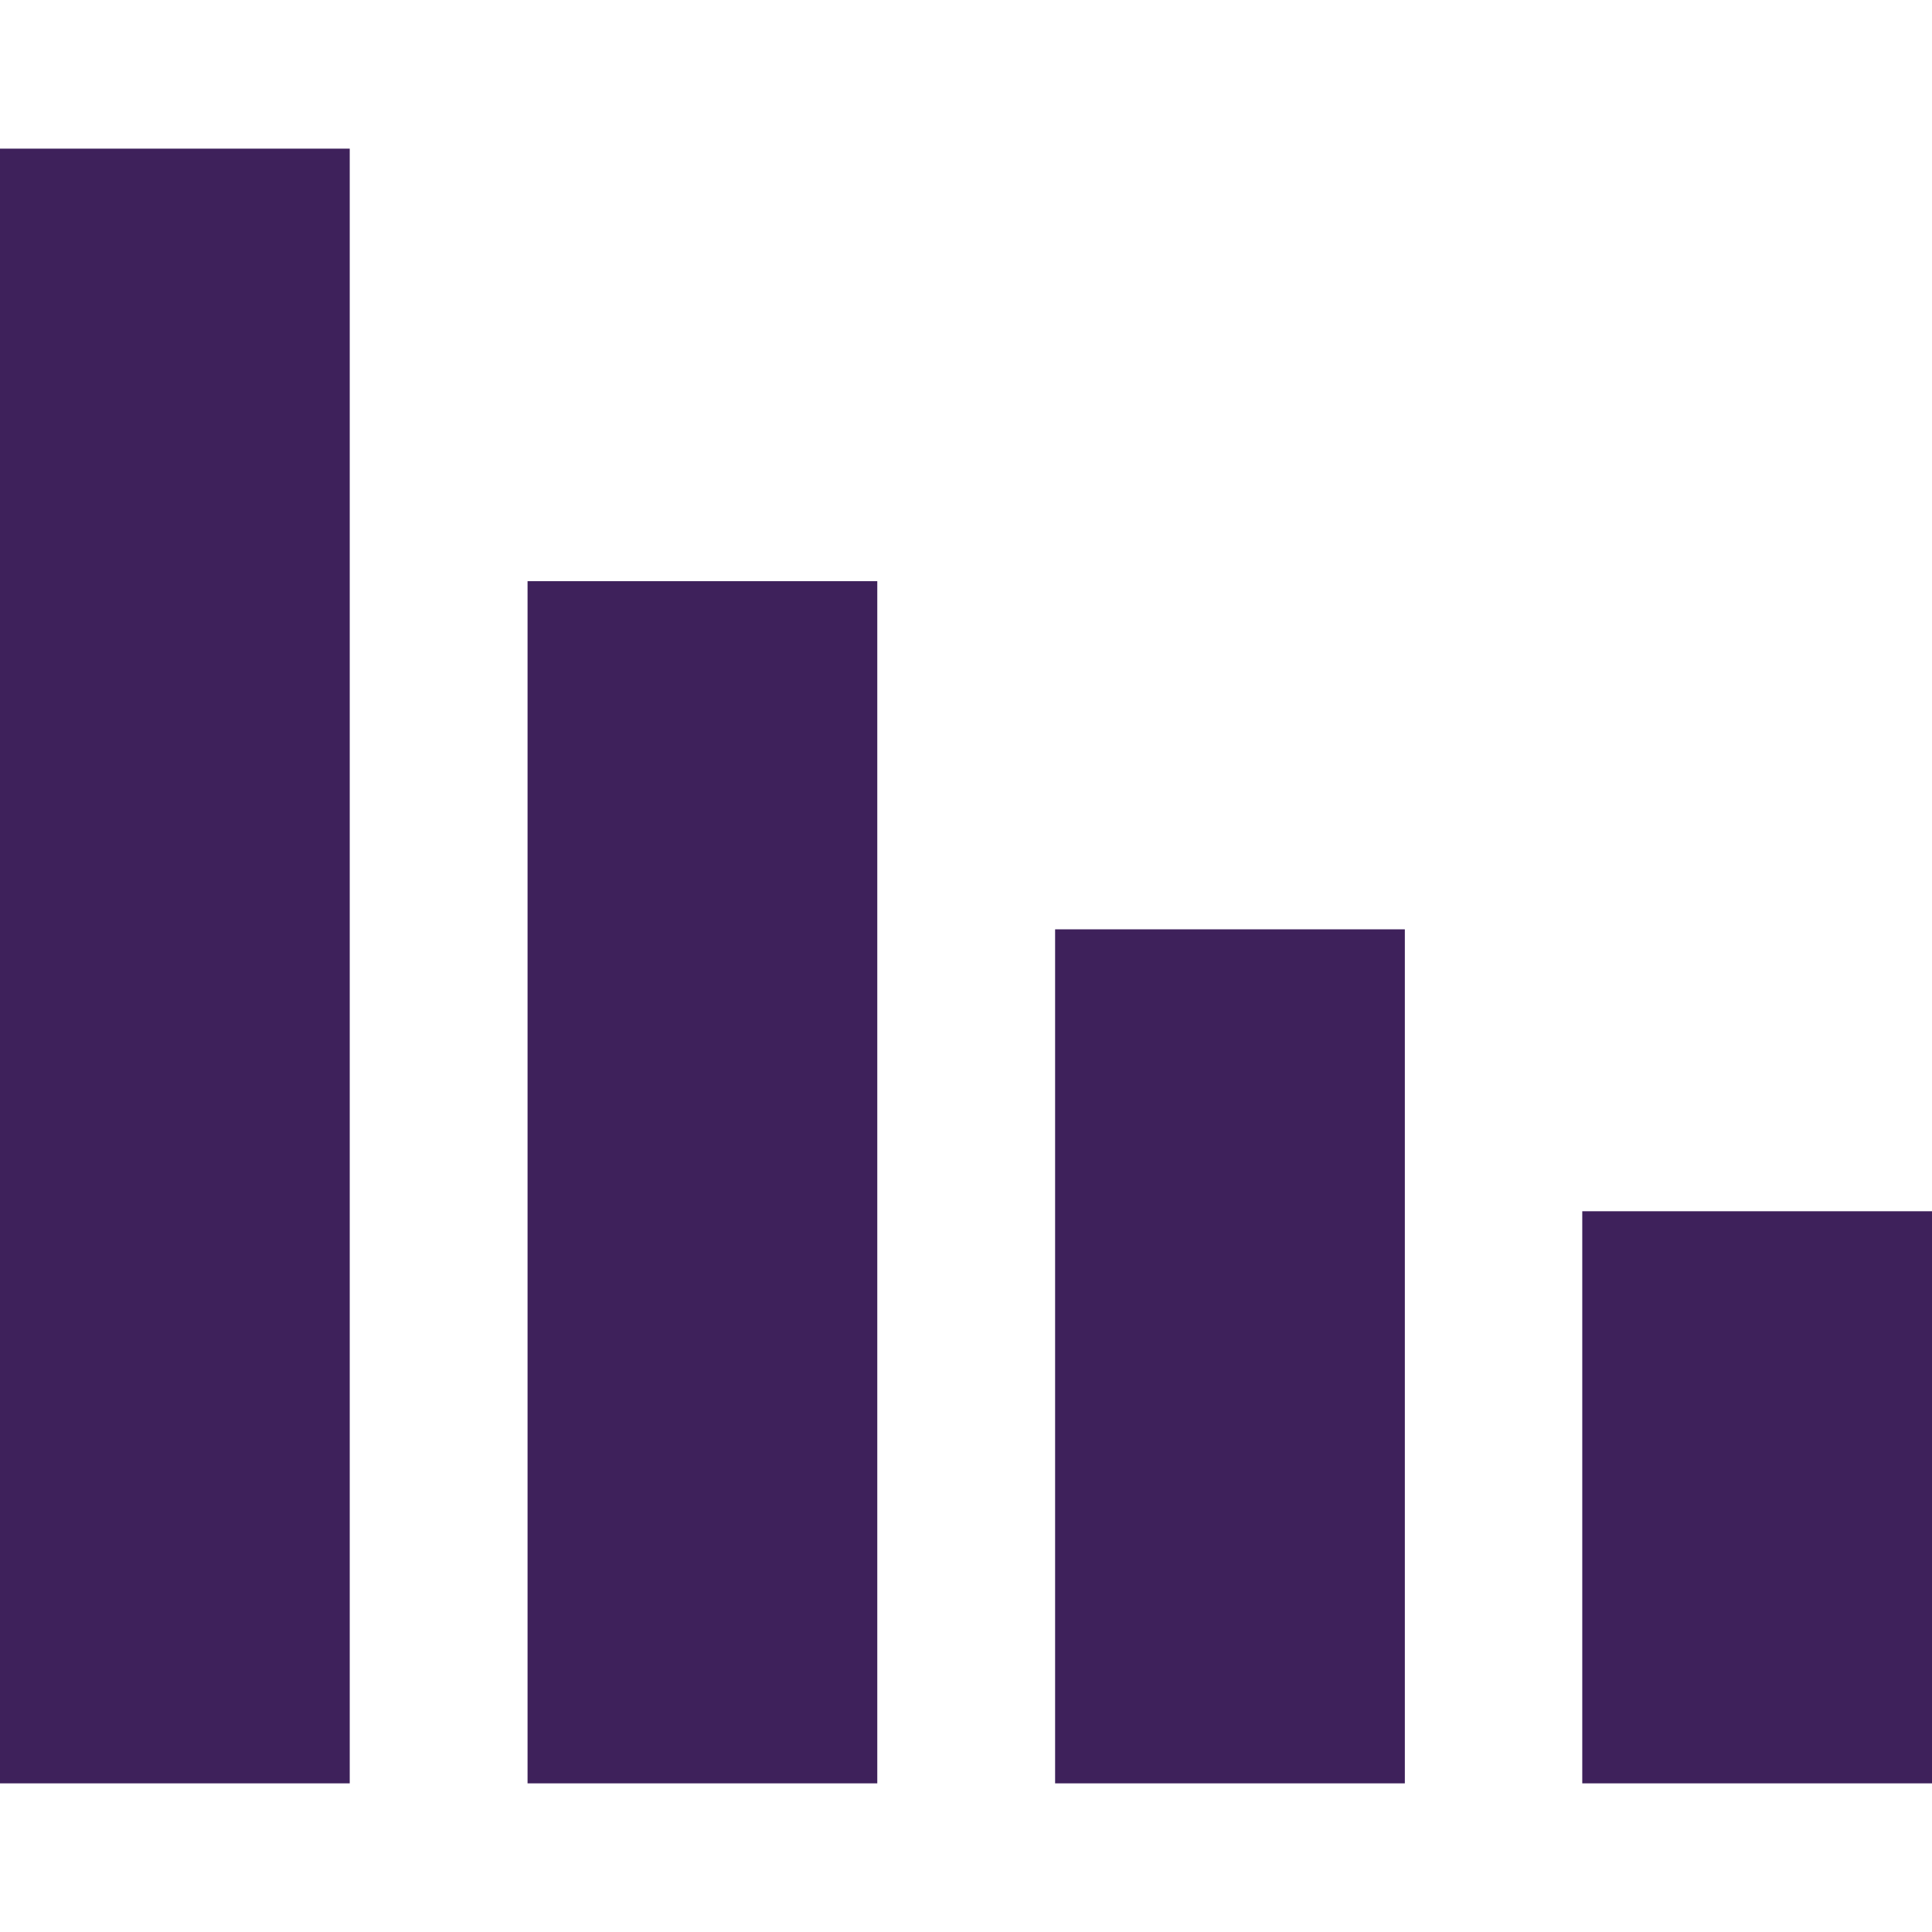
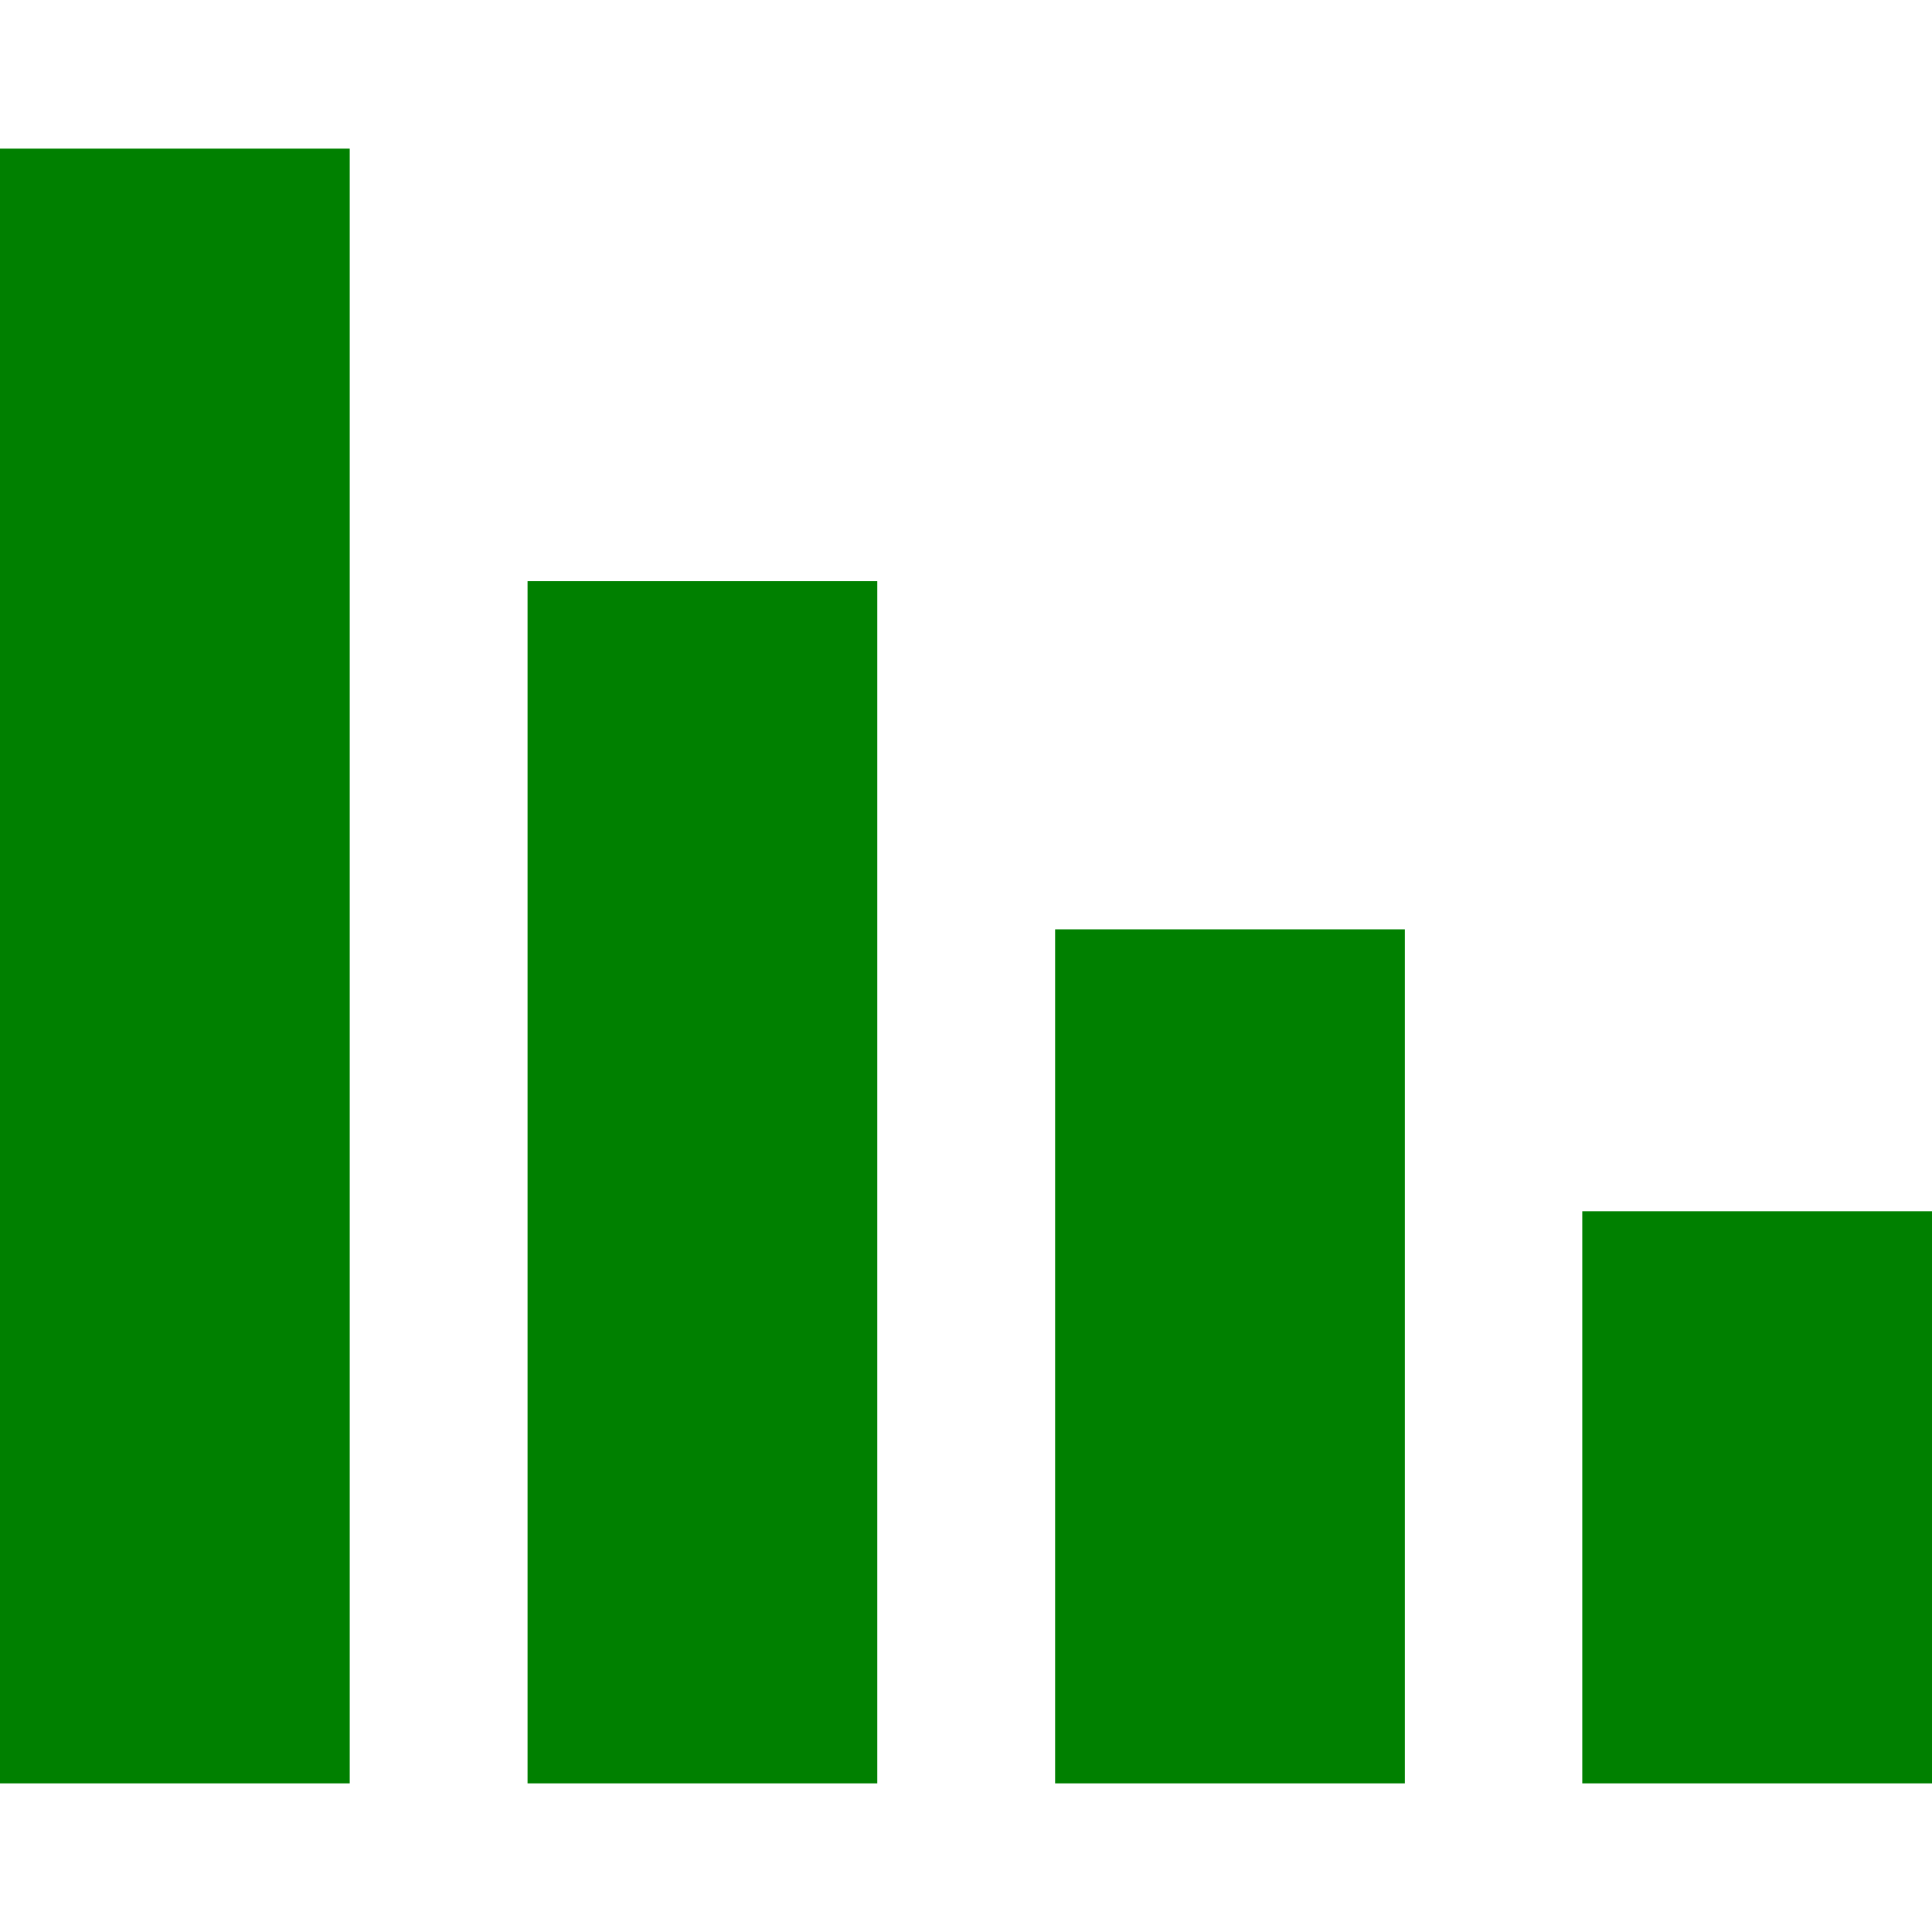
- <svg xmlns="http://www.w3.org/2000/svg" version="1.1" id="Capa_1" x="0px" y="0px" viewBox="0 0 490 490" fill="#3E215B" style="enable-background:new 0 0 490 490;" xml:space="preserve">
+ <svg xmlns="http://www.w3.org/2000/svg" version="1.1" id="Capa_1" x="0px" y="0px" viewBox="0 0 490 490" fill="green" style="enable-background:new 0 0 490 490;" xml:space="preserve">
  <g>
    <g>
      <rect y="37.7" width="88.7" height="414.6" />
      <rect x="133.8" y="147.4" width="88.7" height="304.9" />
      <rect x="267.6" y="235.7" width="88.7" height="216.6" />
      <rect x="401.3" y="307.2" width="88.7" height="145.1" />
    </g>
  </g>
  <g>
</g>
  <g>
</g>
  <g>
</g>
  <g>
</g>
  <g>
</g>
  <g>
</g>
  <g>
</g>
  <g>
</g>
  <g>
</g>
  <g>
</g>
  <g>
</g>
  <g>
</g>
  <g>
</g>
  <g>
</g>
  <g>
</g>
</svg>
